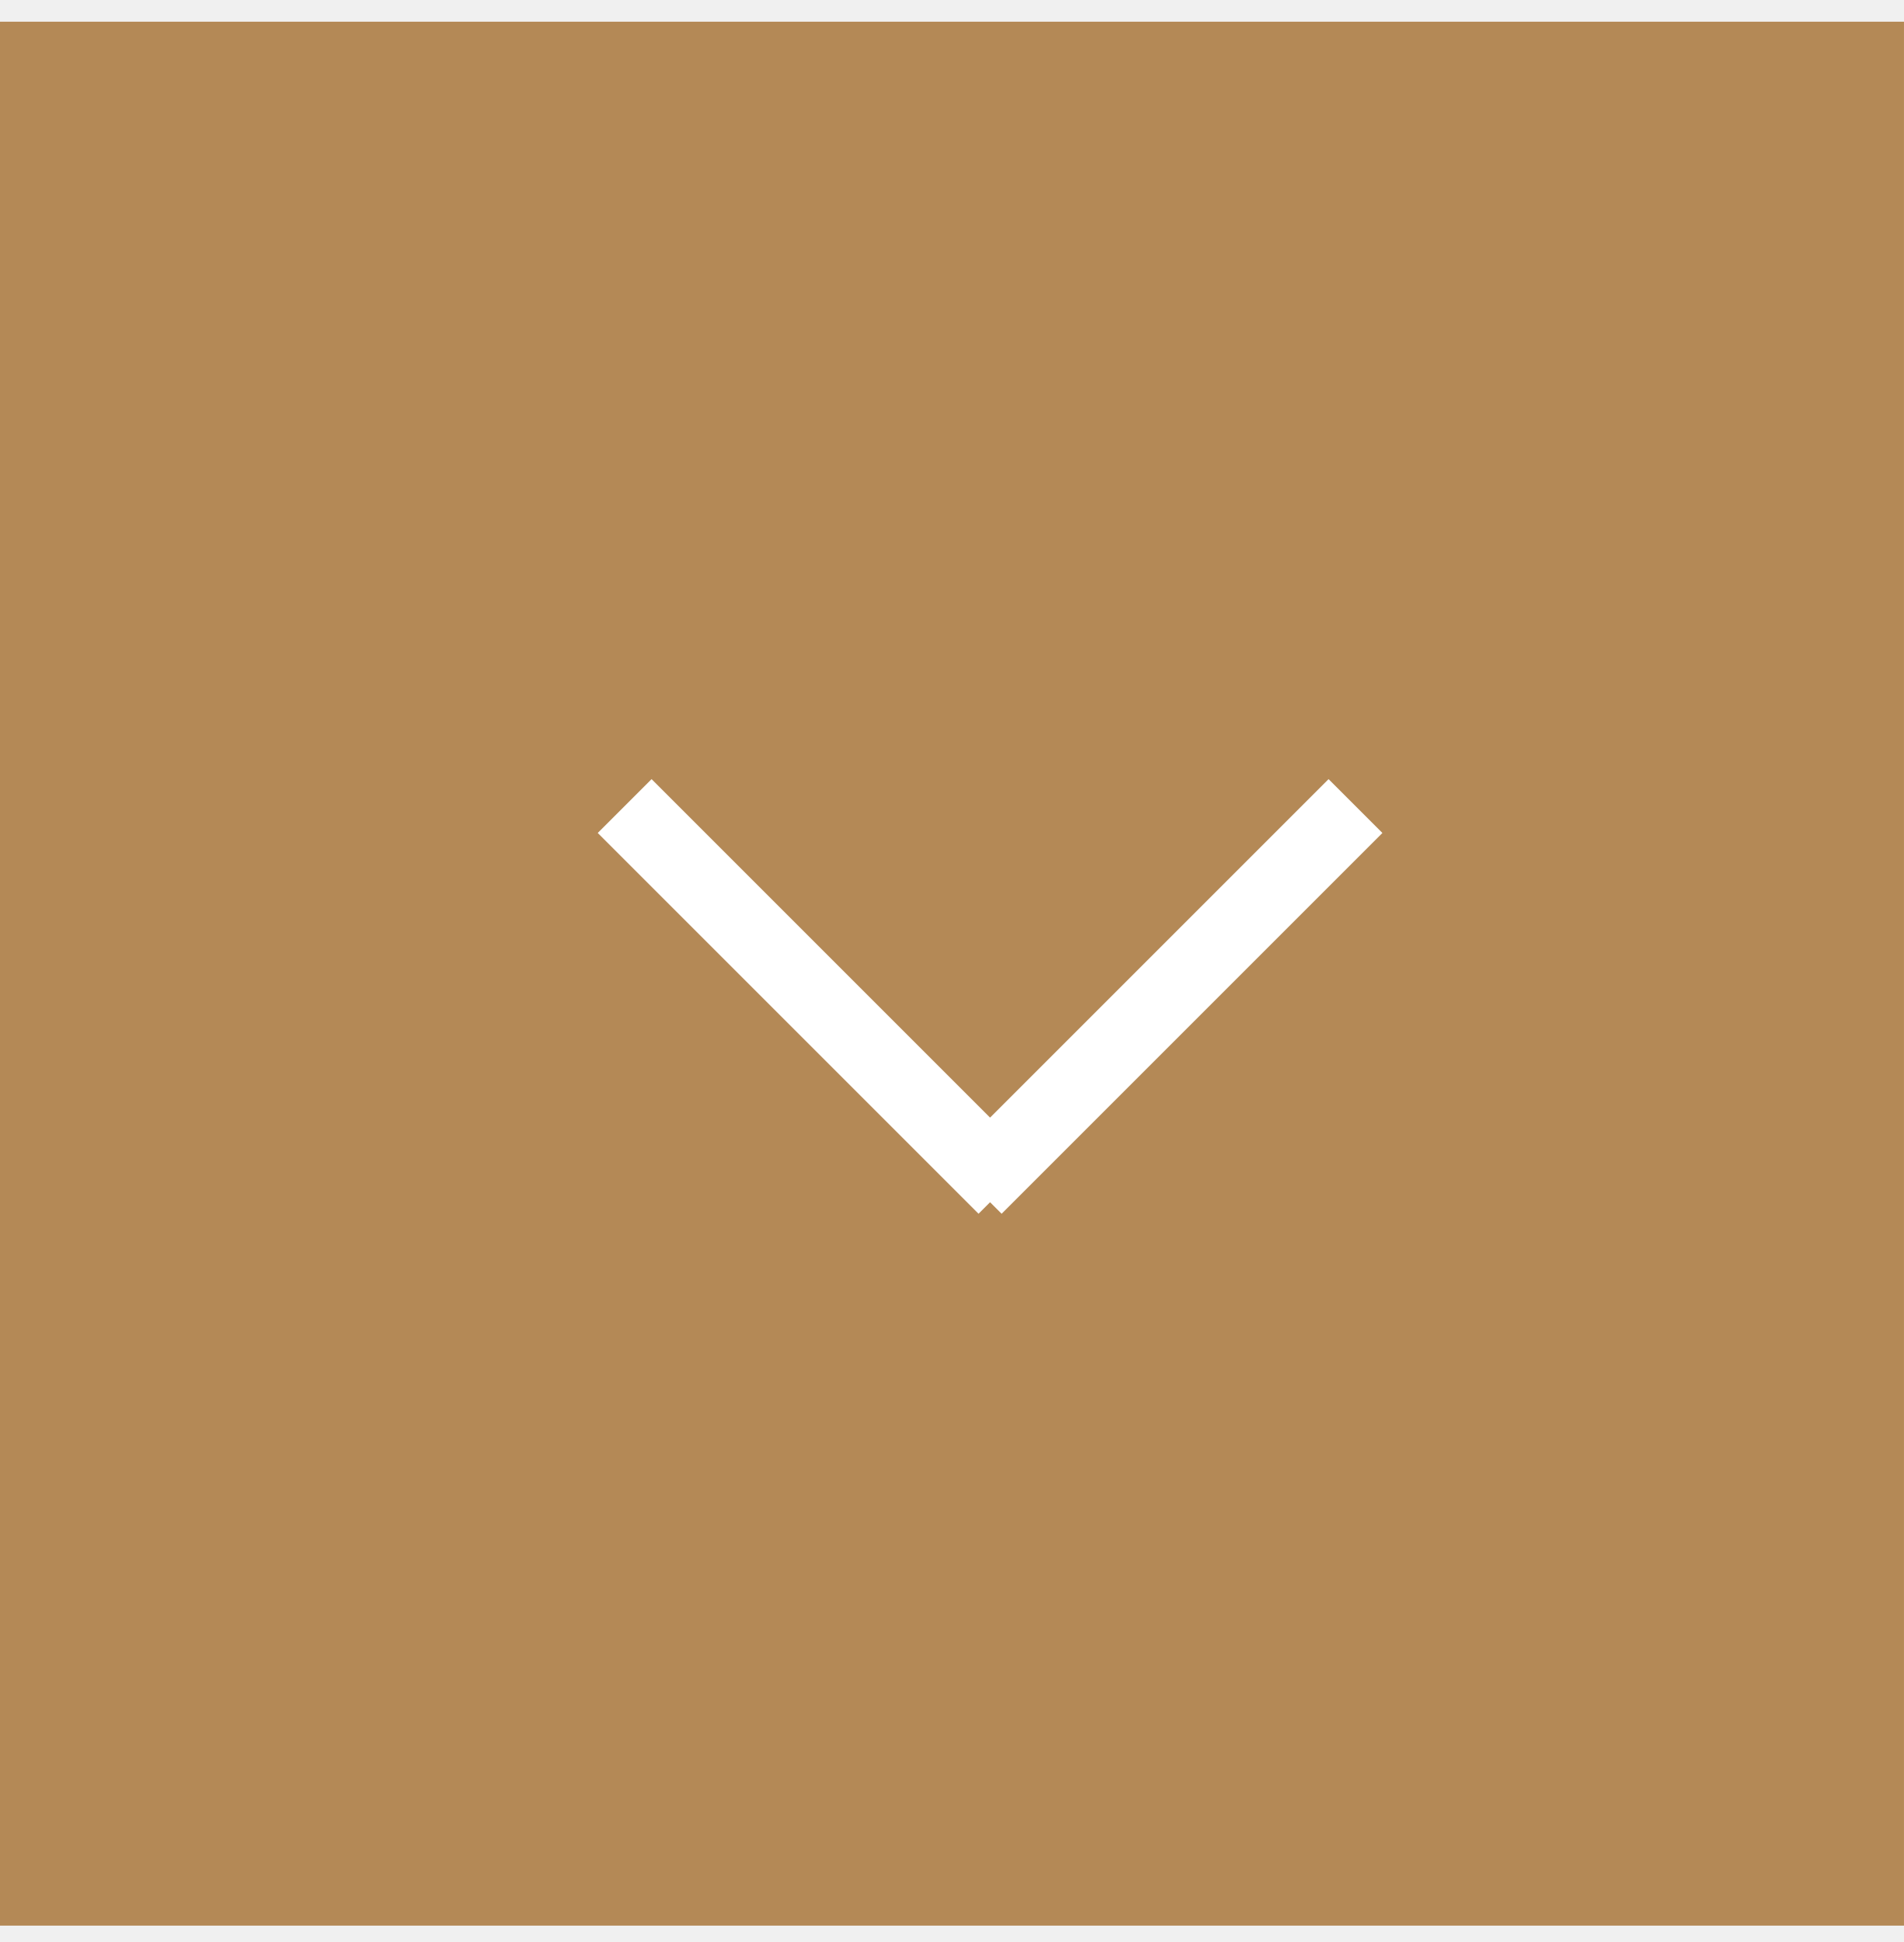
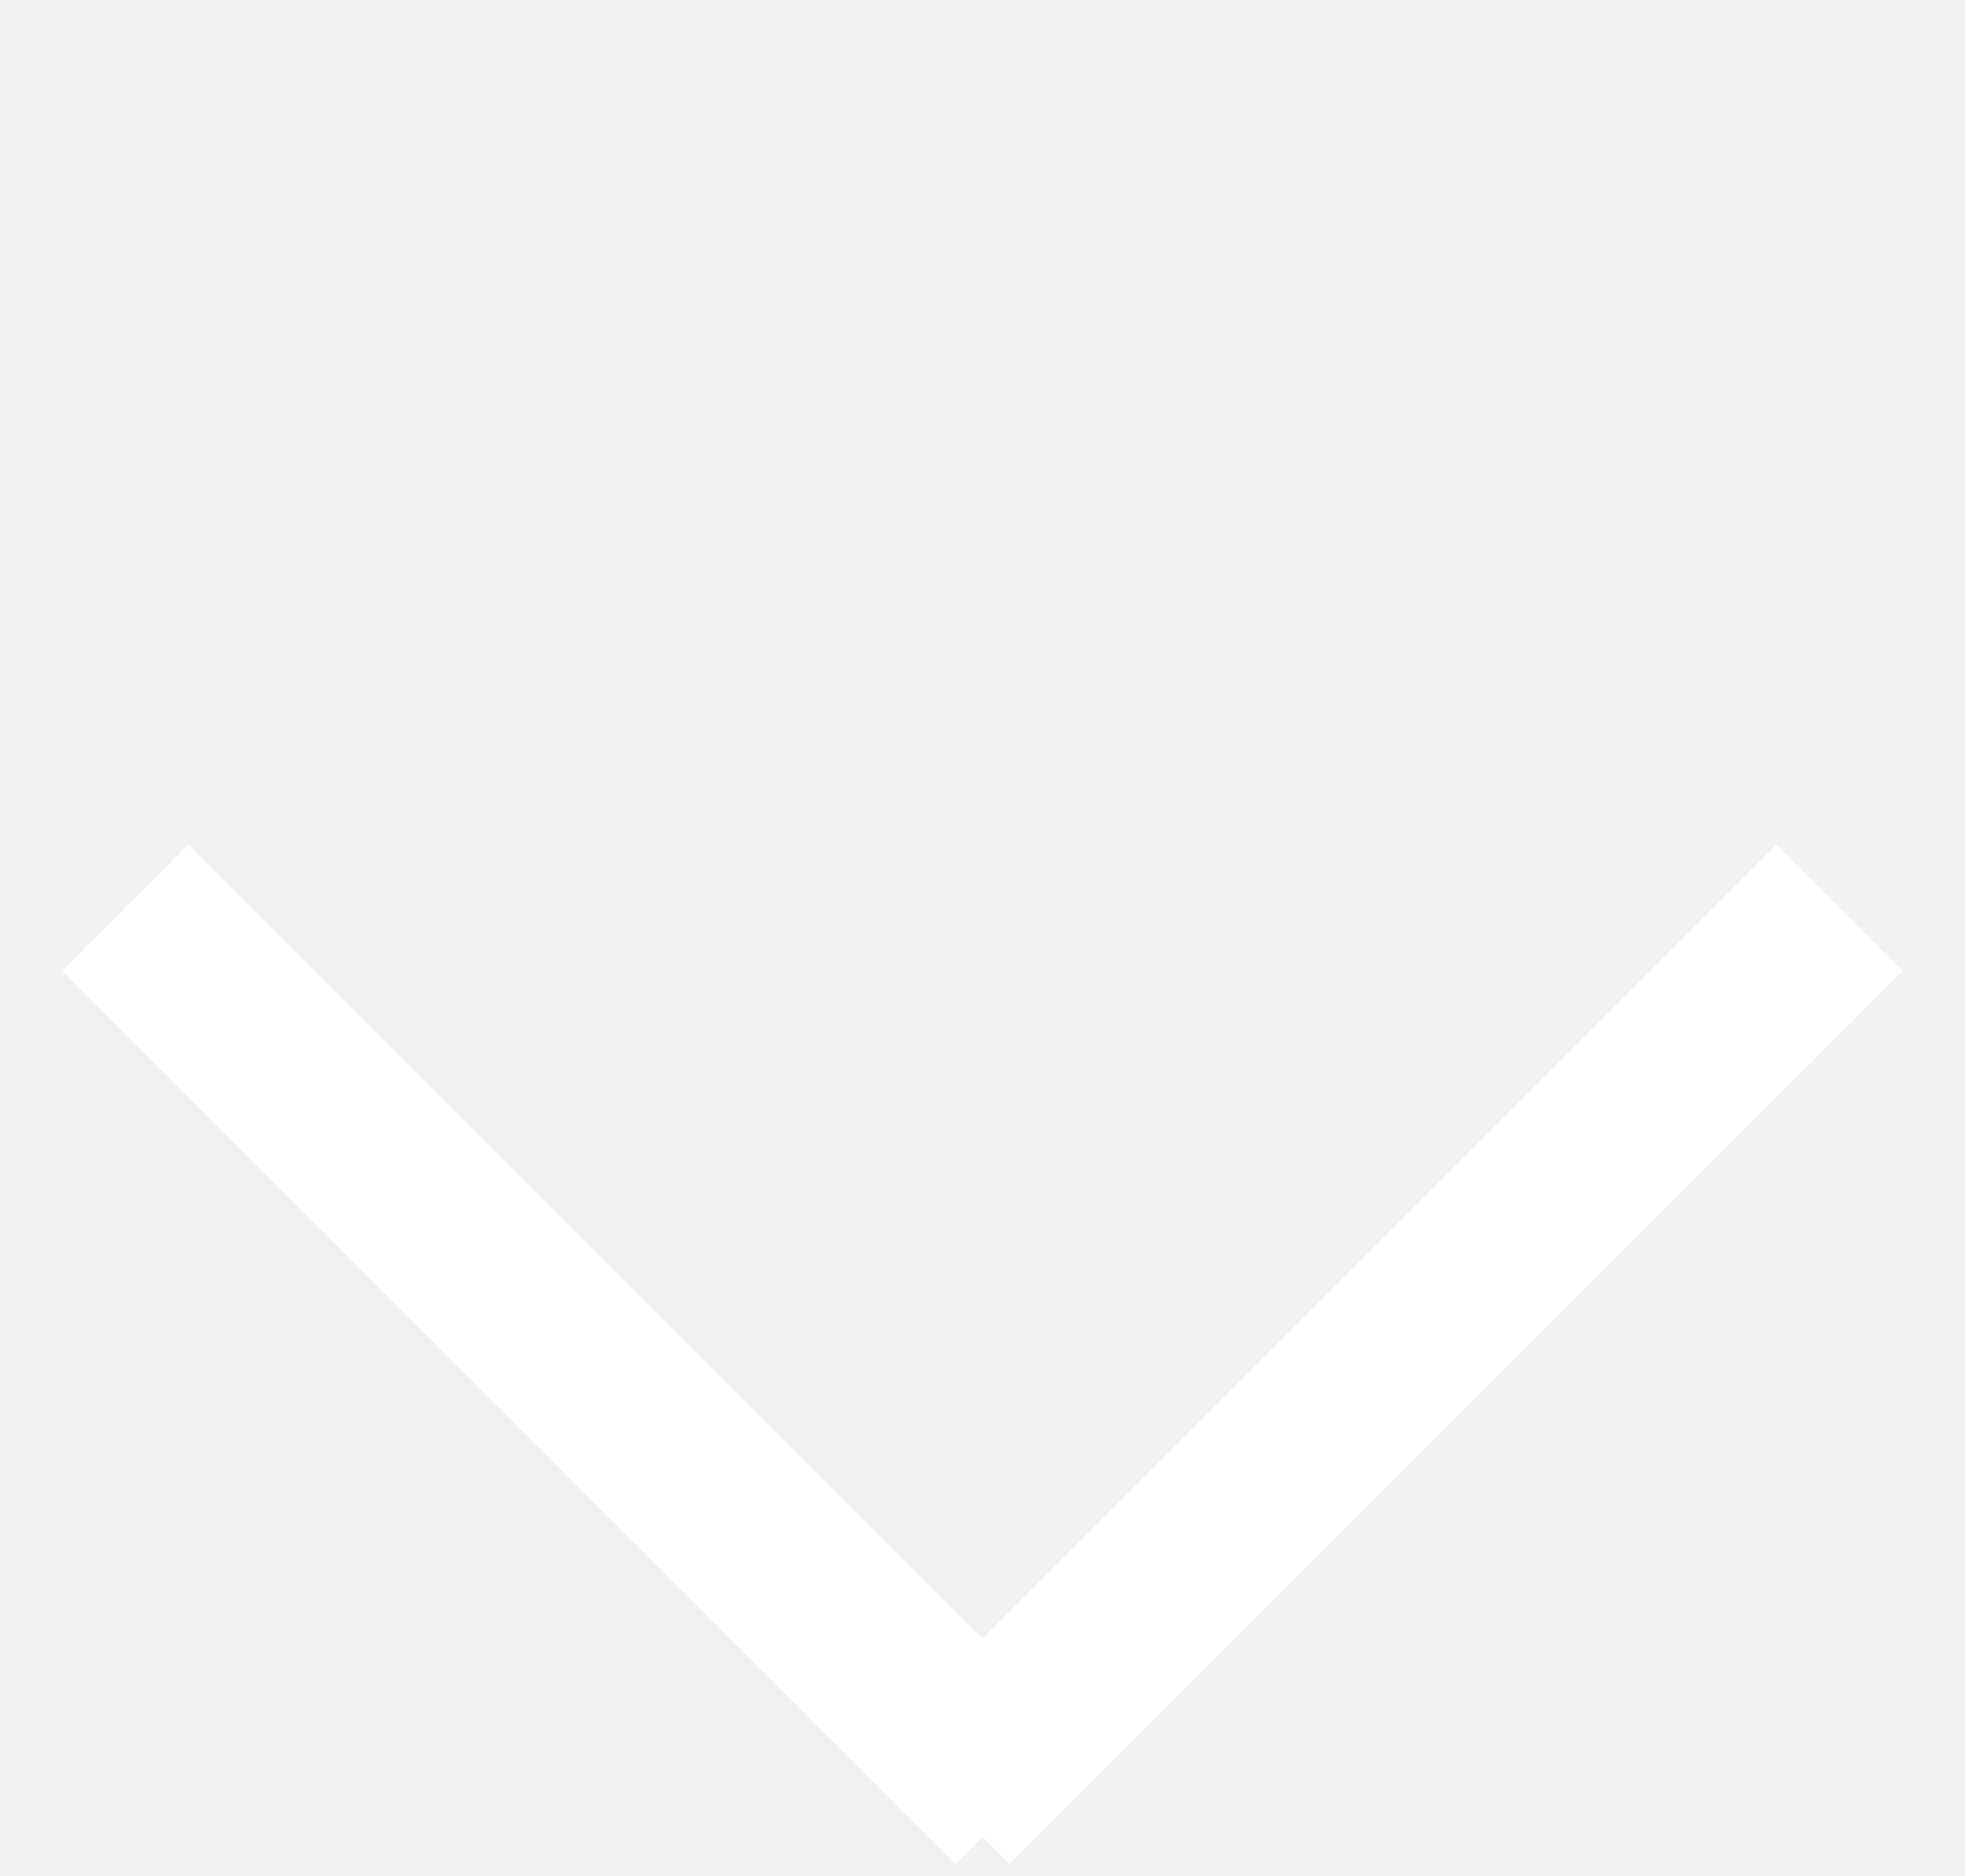
- <svg xmlns="http://www.w3.org/2000/svg" width="50" height="51" viewBox="0 0 50 51" fill="none">
-   <rect y="0.57" width="50" height="50" fill="#B48956" />
-   <line x1="35.596" y1="21.168" x2="25.596" y2="31.168" stroke="white" stroke-width="2" />
-   <line x1="26.404" y1="31.168" x2="16.404" y2="21.168" stroke="white" stroke-width="2" />
+ <svg xmlns="http://www.w3.org/2000/svg" width="22" height="21" viewBox="0 0 22 21" fill="none">
+   <line x1="20.596" y1="10.164" x2="10.596" y2="20.164" stroke="white" stroke-width="2" />
+   <line x1="11.404" y1="20.164" x2="1.404" y2="10.164" stroke="white" stroke-width="2" />
</svg>
